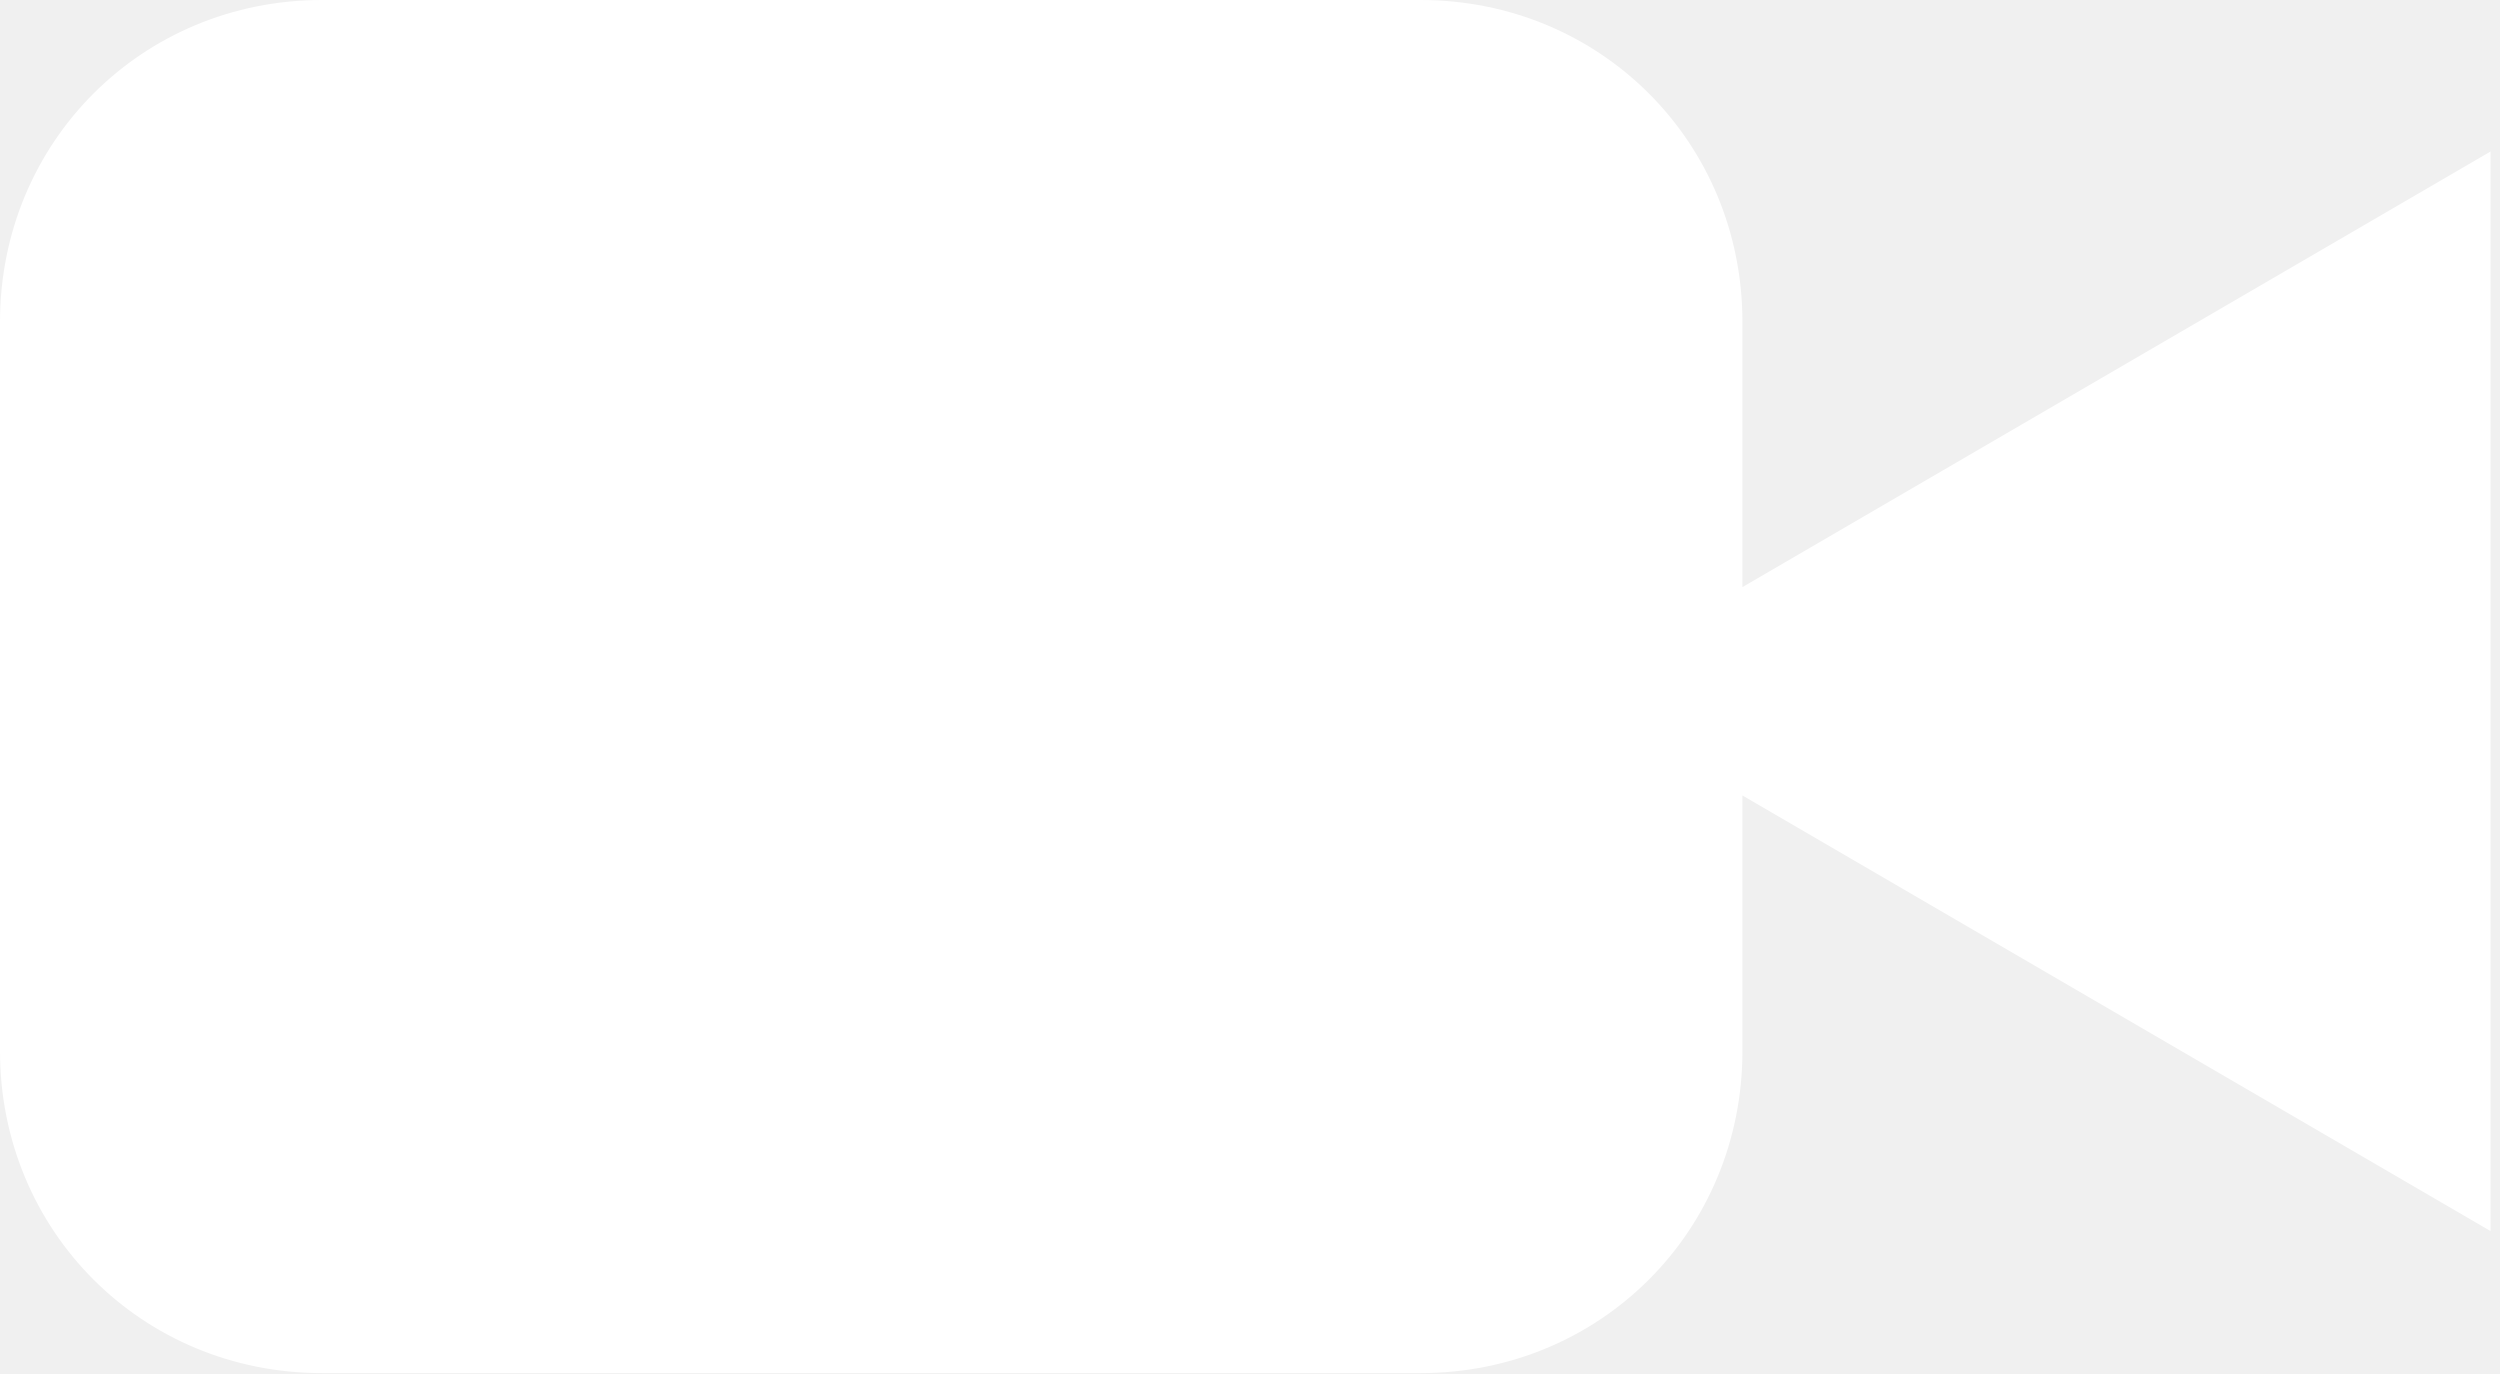
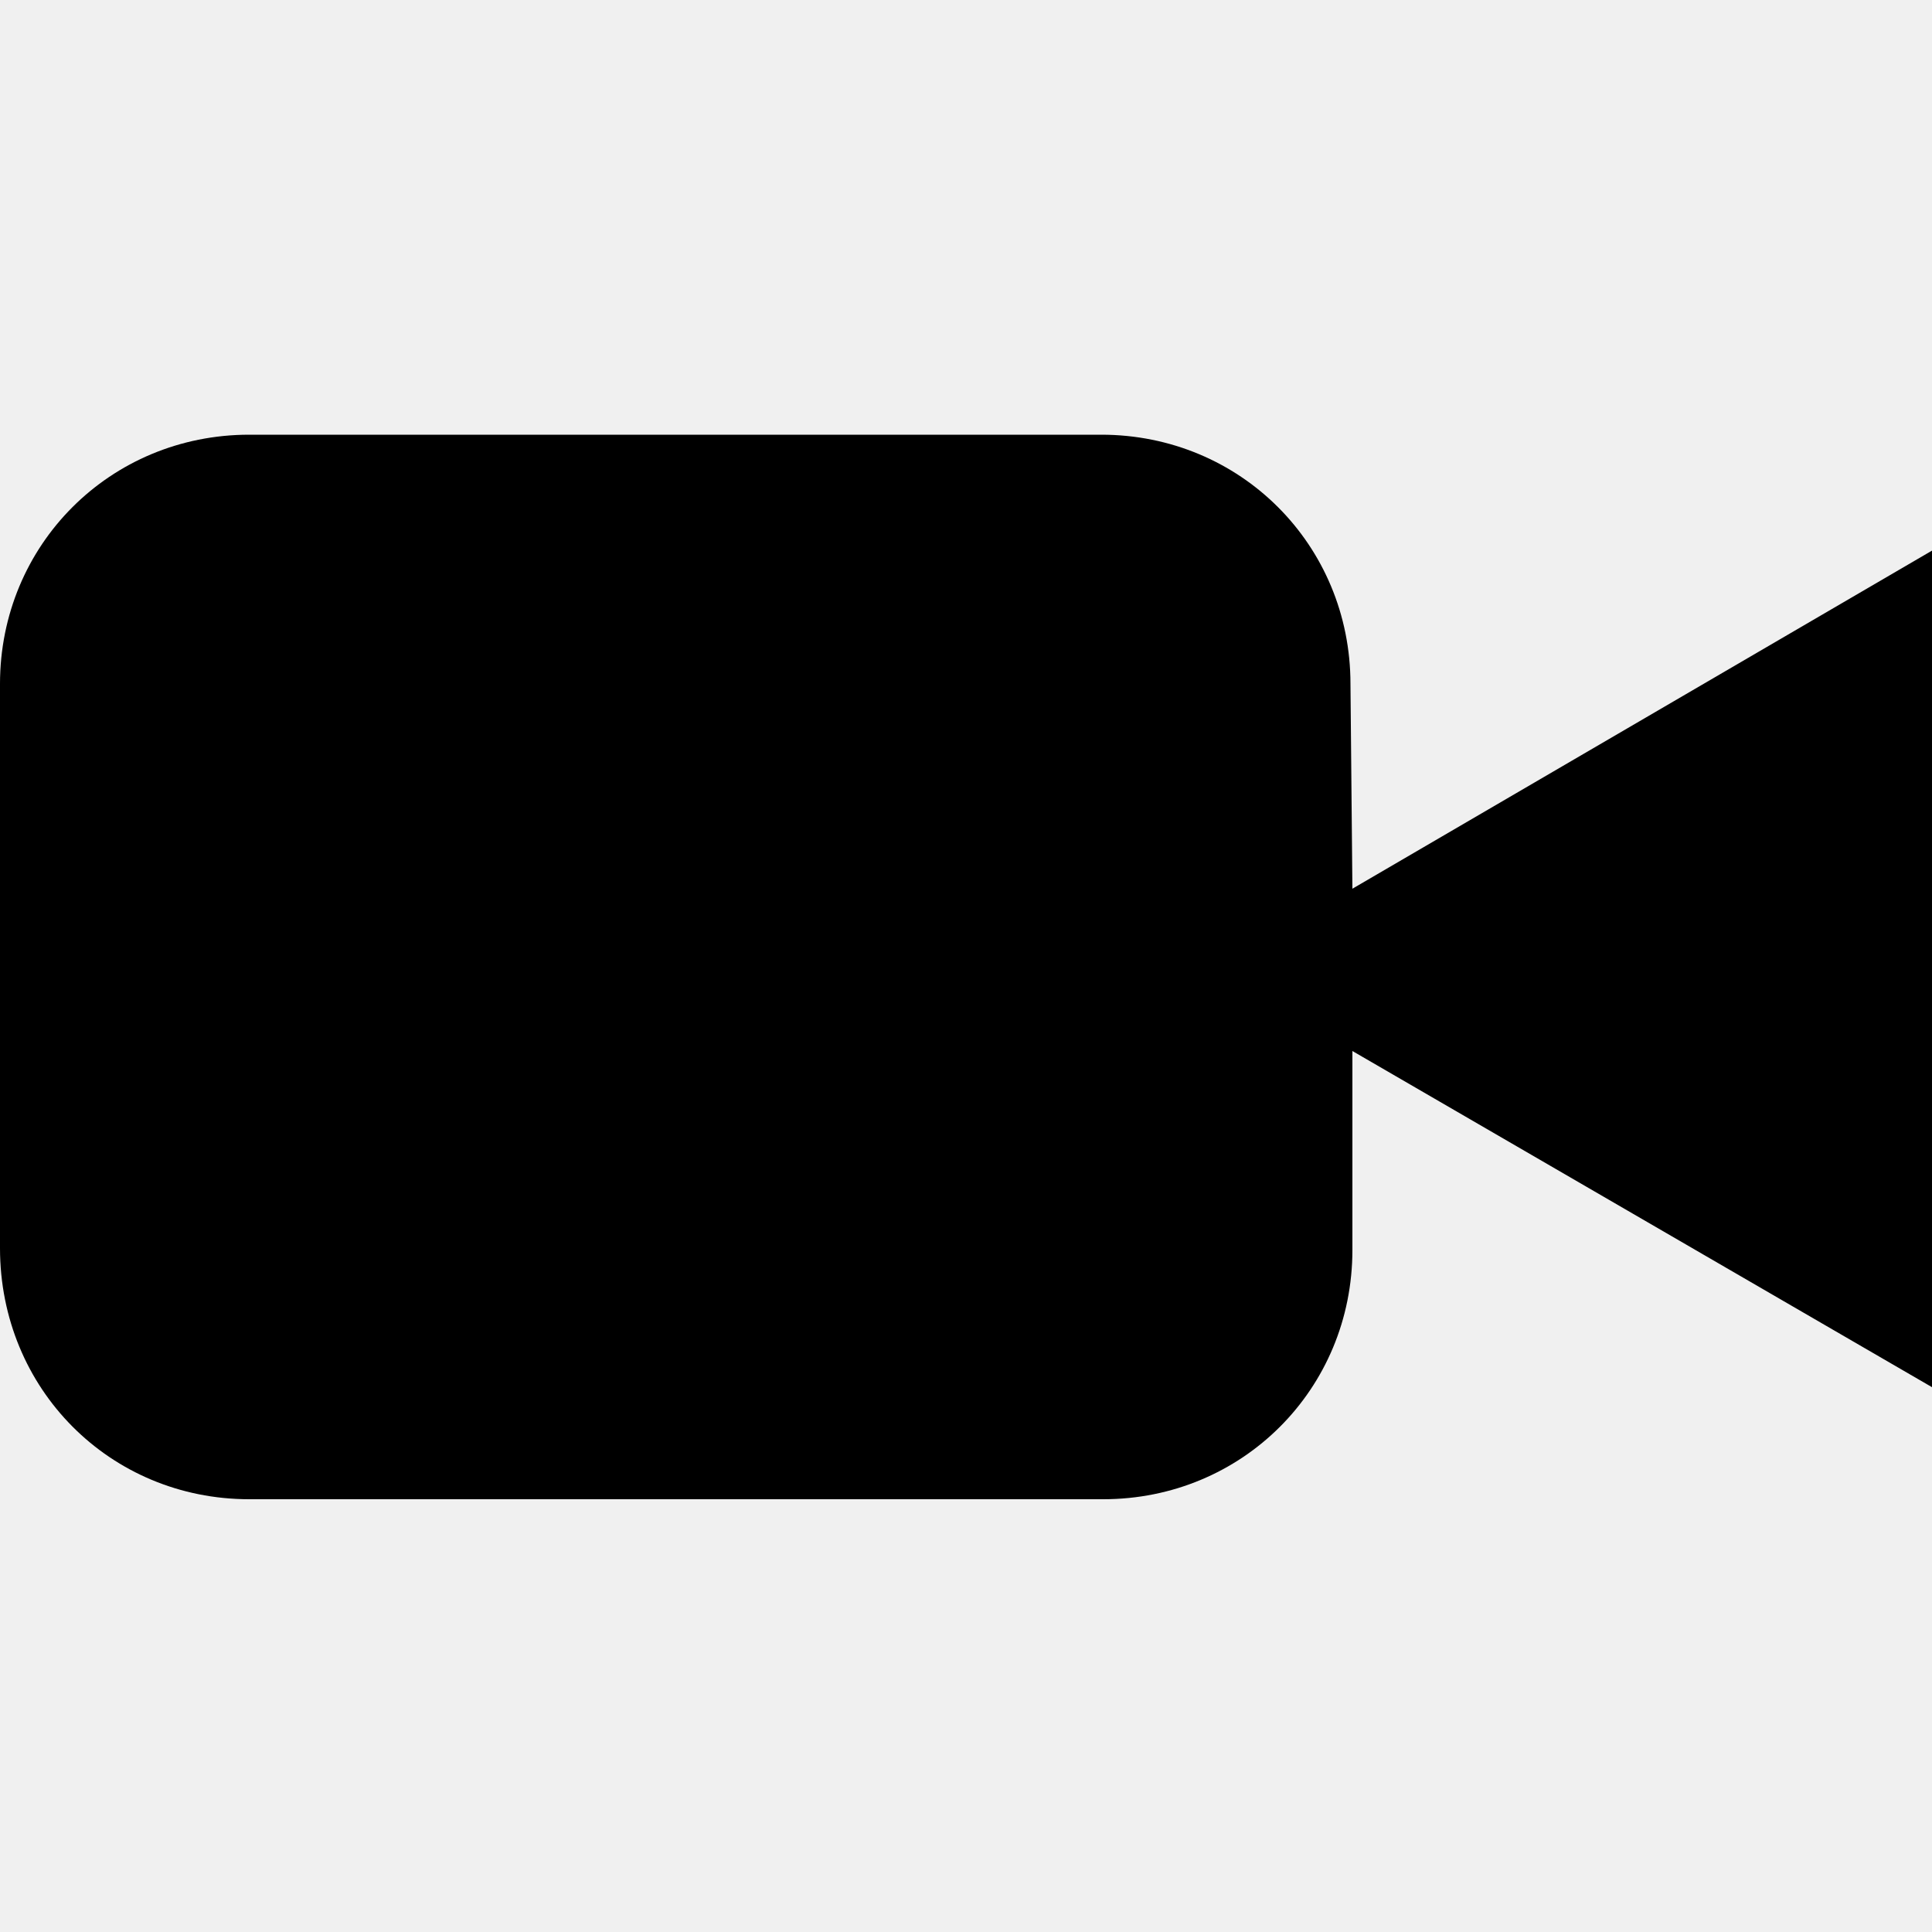
- <svg xmlns="http://www.w3.org/2000/svg" version="1.1" id="Calque_1" x="0px" y="0px" viewBox="0 0 26.4 14.5" style="enable-background:new 0 0 26.4 14.5;" xml:space="preserve">
+ <svg xmlns="http://www.w3.org/2000/svg" version="1.1" id="Calque_1" x="0px" y="0px" viewBox="0 0 100 100" style="enable-background:new 0 0 100 100;" xml:space="preserve">
  <g>
-     <path d="M18.4,6.2l7.9-4.6V13l-7.9-4.6v2.7c0,1.9-1.5,3.4-3.4,3.4H3.4c-1.9,0-3.4-1.5-3.4-3.4V3.4C0,1.5,1.5,0,3.4,0H15   c1.9,0,3.4,1.5,3.4,3.4" fill="#fff" />
+     <path d="M70,46l30-17.5v43.3L70,54.4v10.3c0,7.2-5.7,12.9-12.9,12.9H12.9C5.7,77.6,0,71.9,0,64.6V35.4c0-7.2,5.7-12.9,12.9-12.9H57   c7.2,0,12.9,5.7,12.9,12.9" />
  </g>
</svg>
